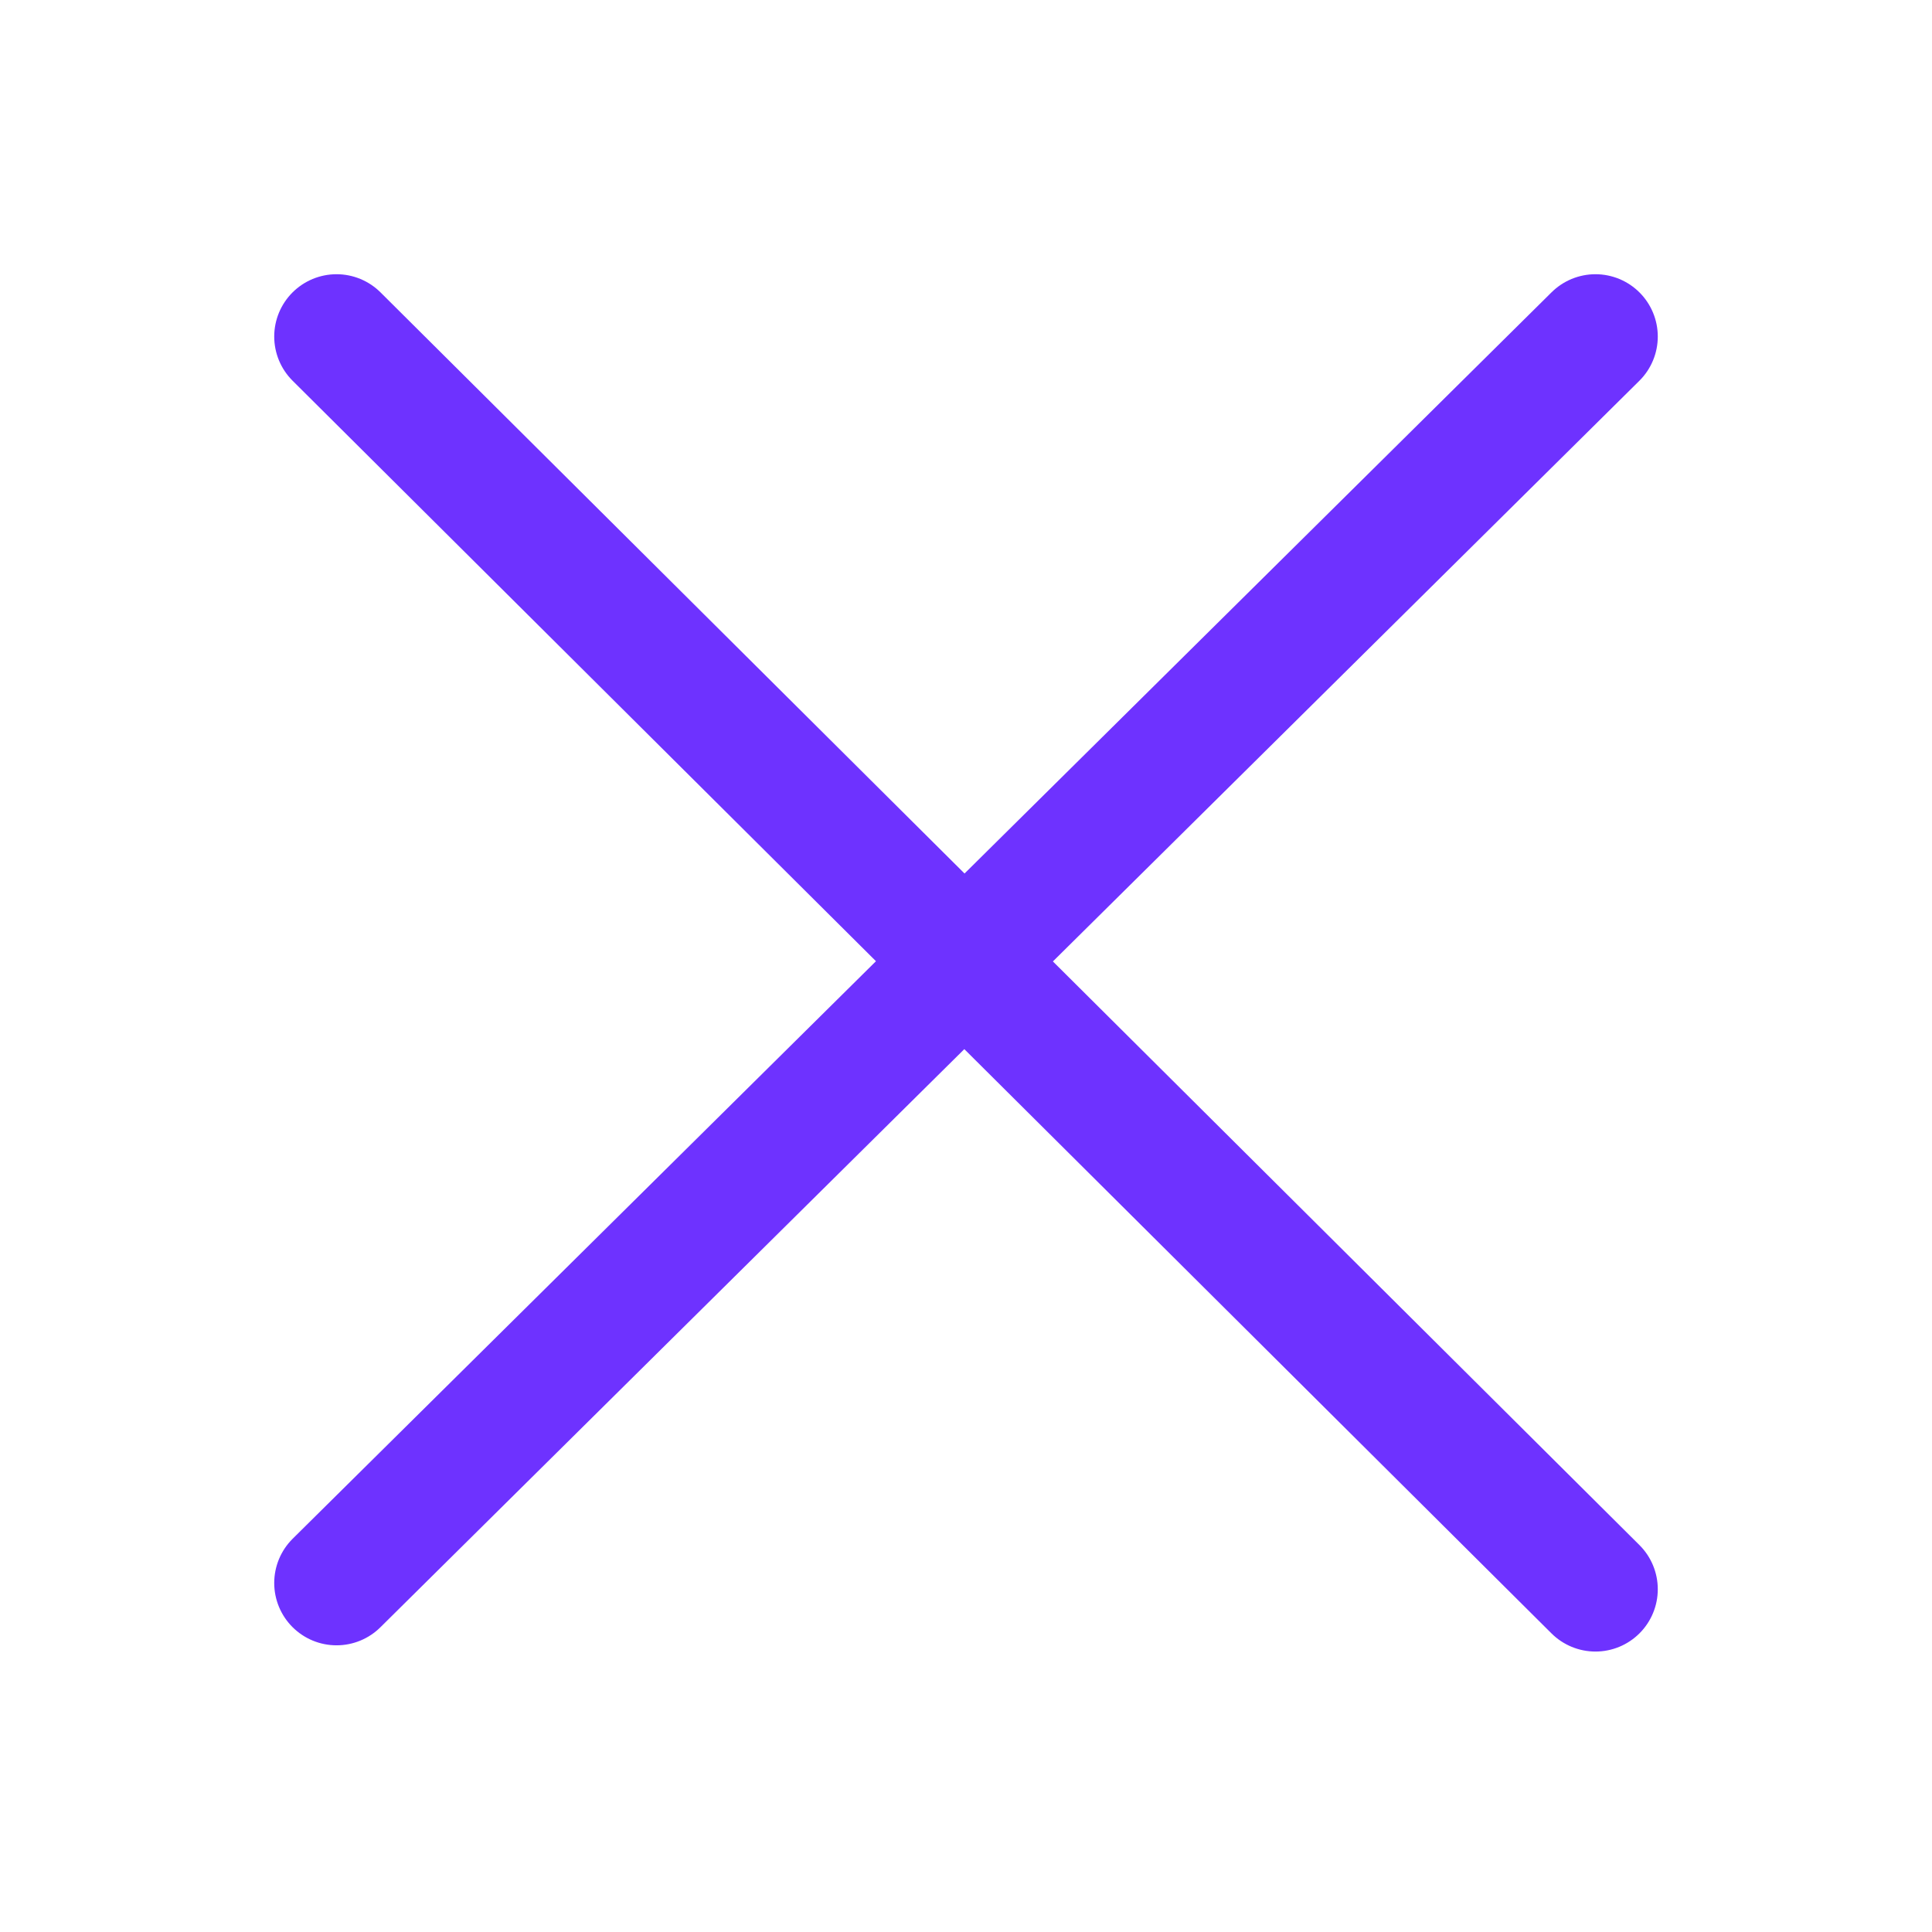
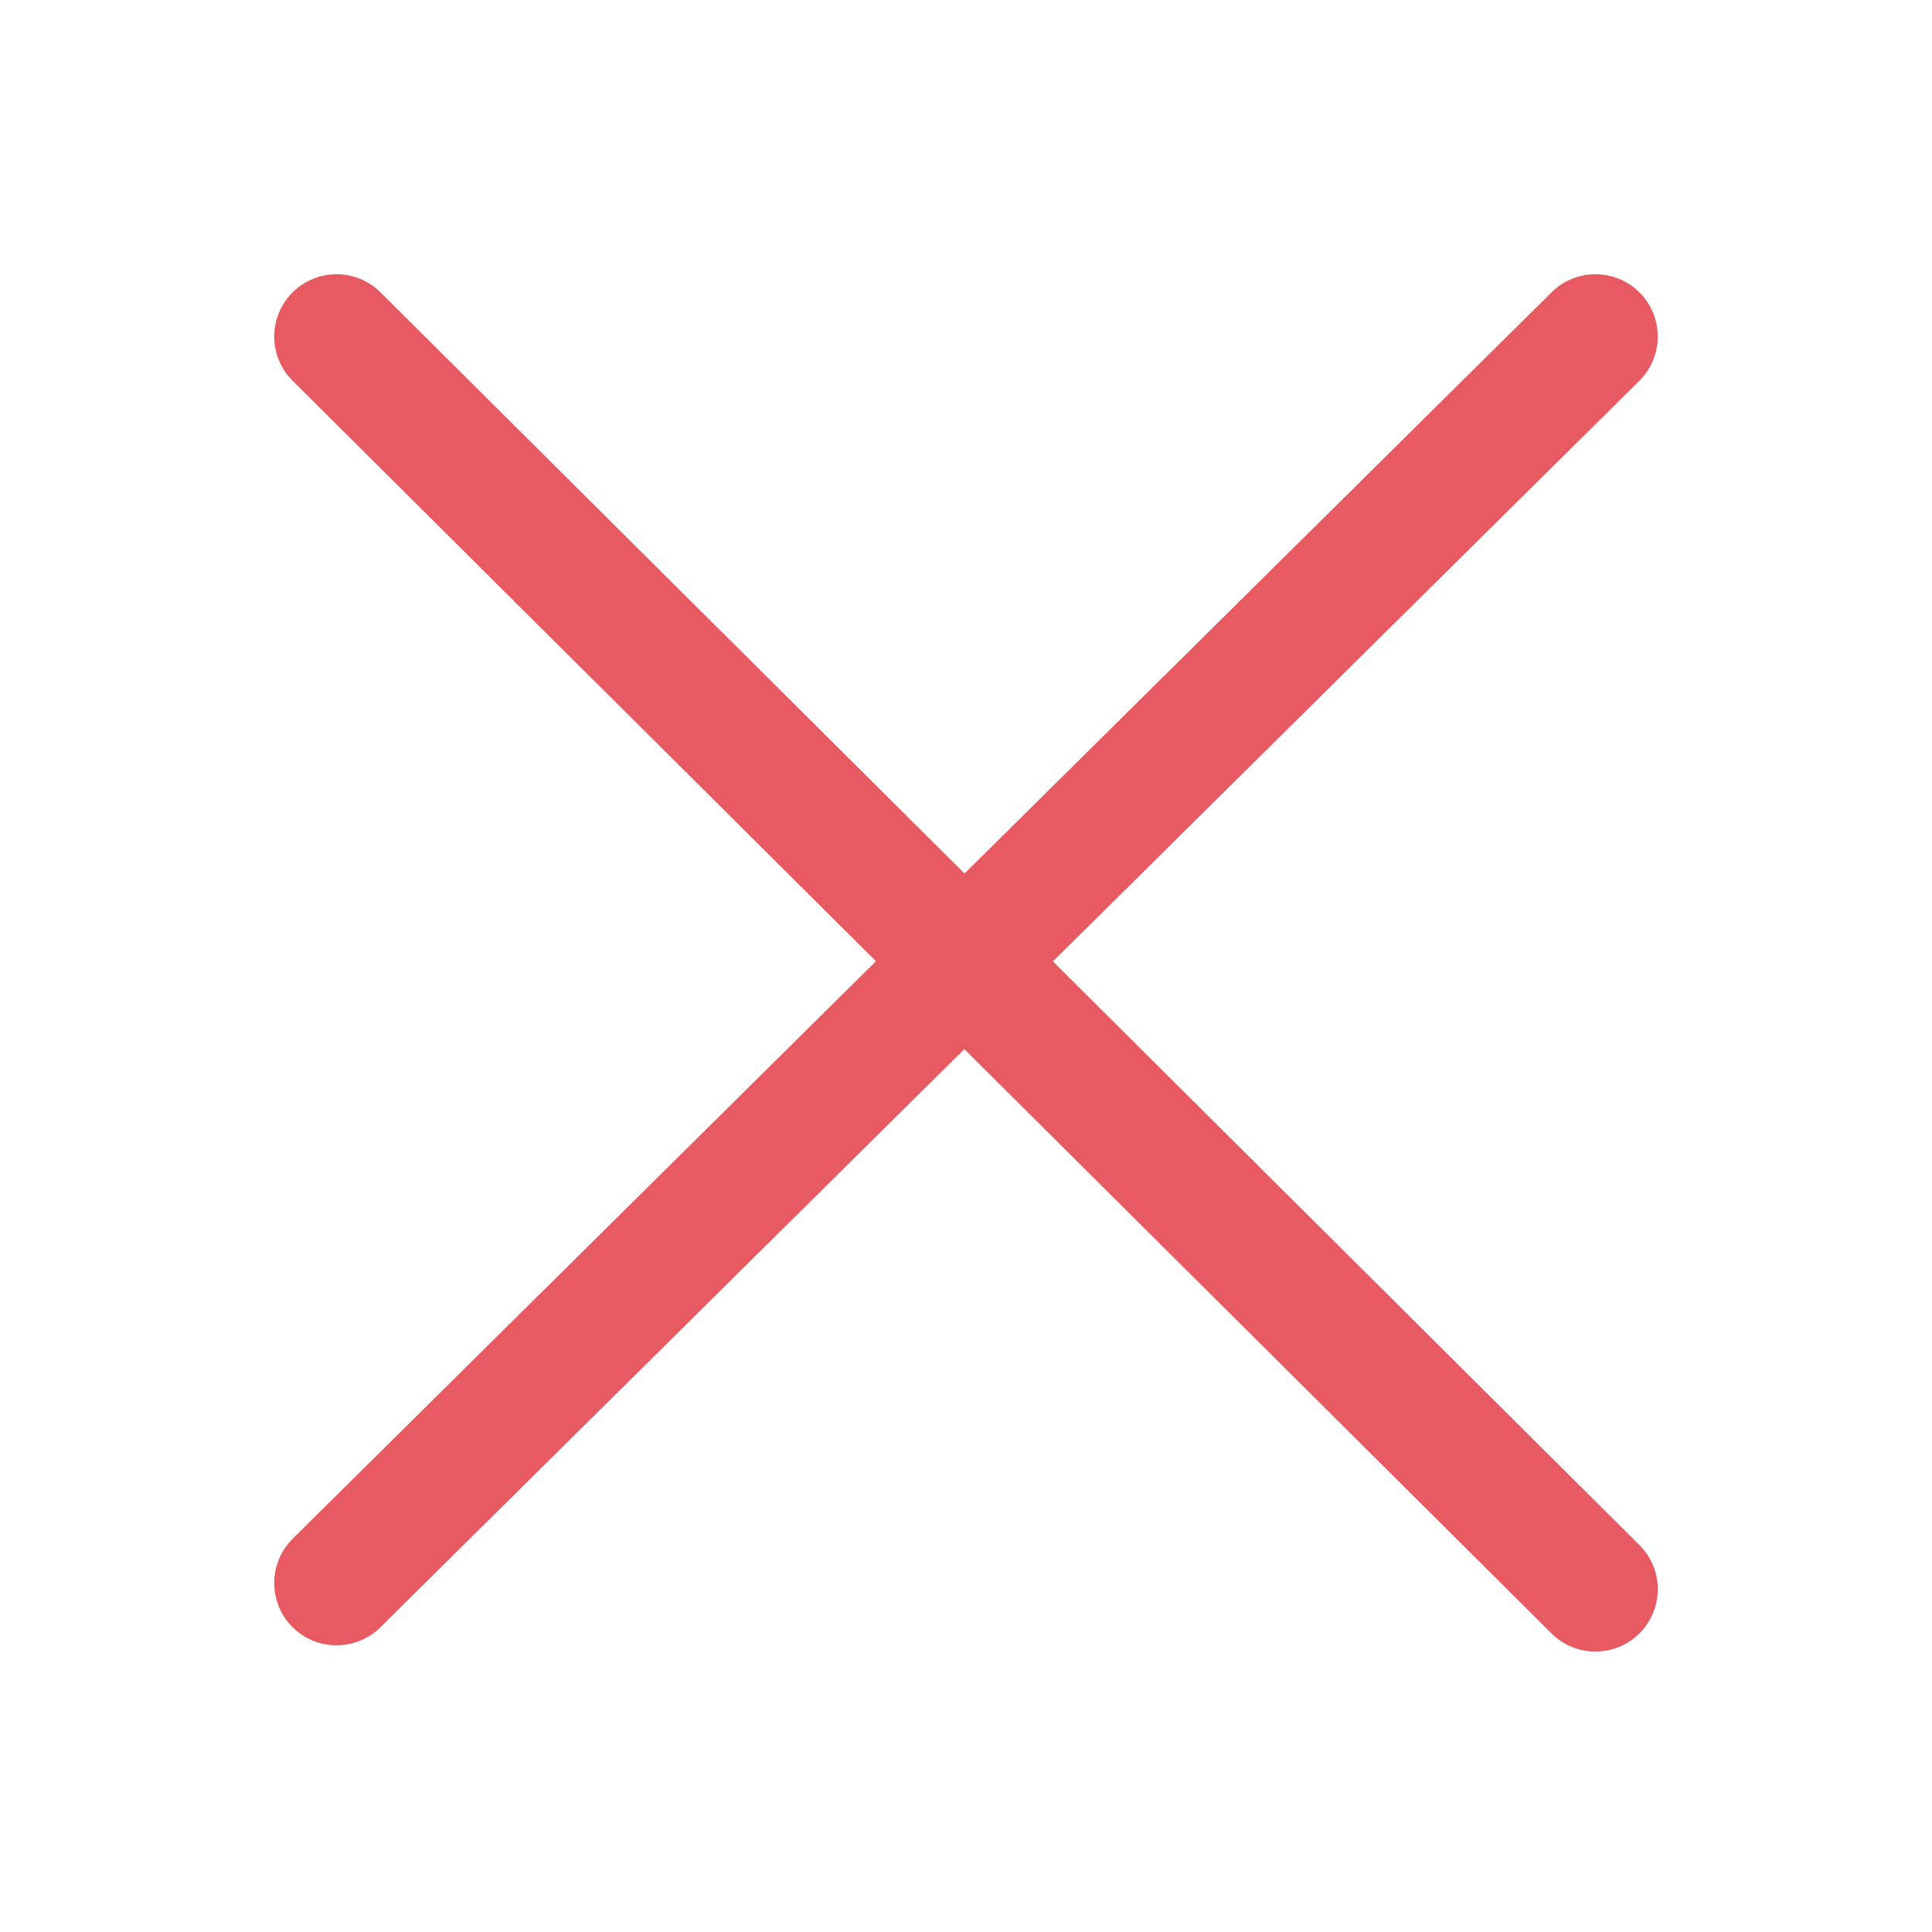
<svg xmlns="http://www.w3.org/2000/svg" version="1.1" id="Layer_1" x="0px" y="0px" width="31px" height="31px" viewBox="6 -5 31 31" enable-background="new 6 -5 31 31" xml:space="preserve">
-   <path fill="none" stroke="#6E32FF" stroke-width="2" stroke-linecap="round" stroke-miterlimit="10" d="M11.4,0.4l20.2,20.1   M31.6,0.4l-20.2,20" />
+   <path fill="none" stroke="#E75A62" stroke-width="2" stroke-linecap="round" stroke-miterlimit="10" d="M11.4,0.4l20.2,20.1   M31.6,0.4l-20.2,20" />
</svg>
